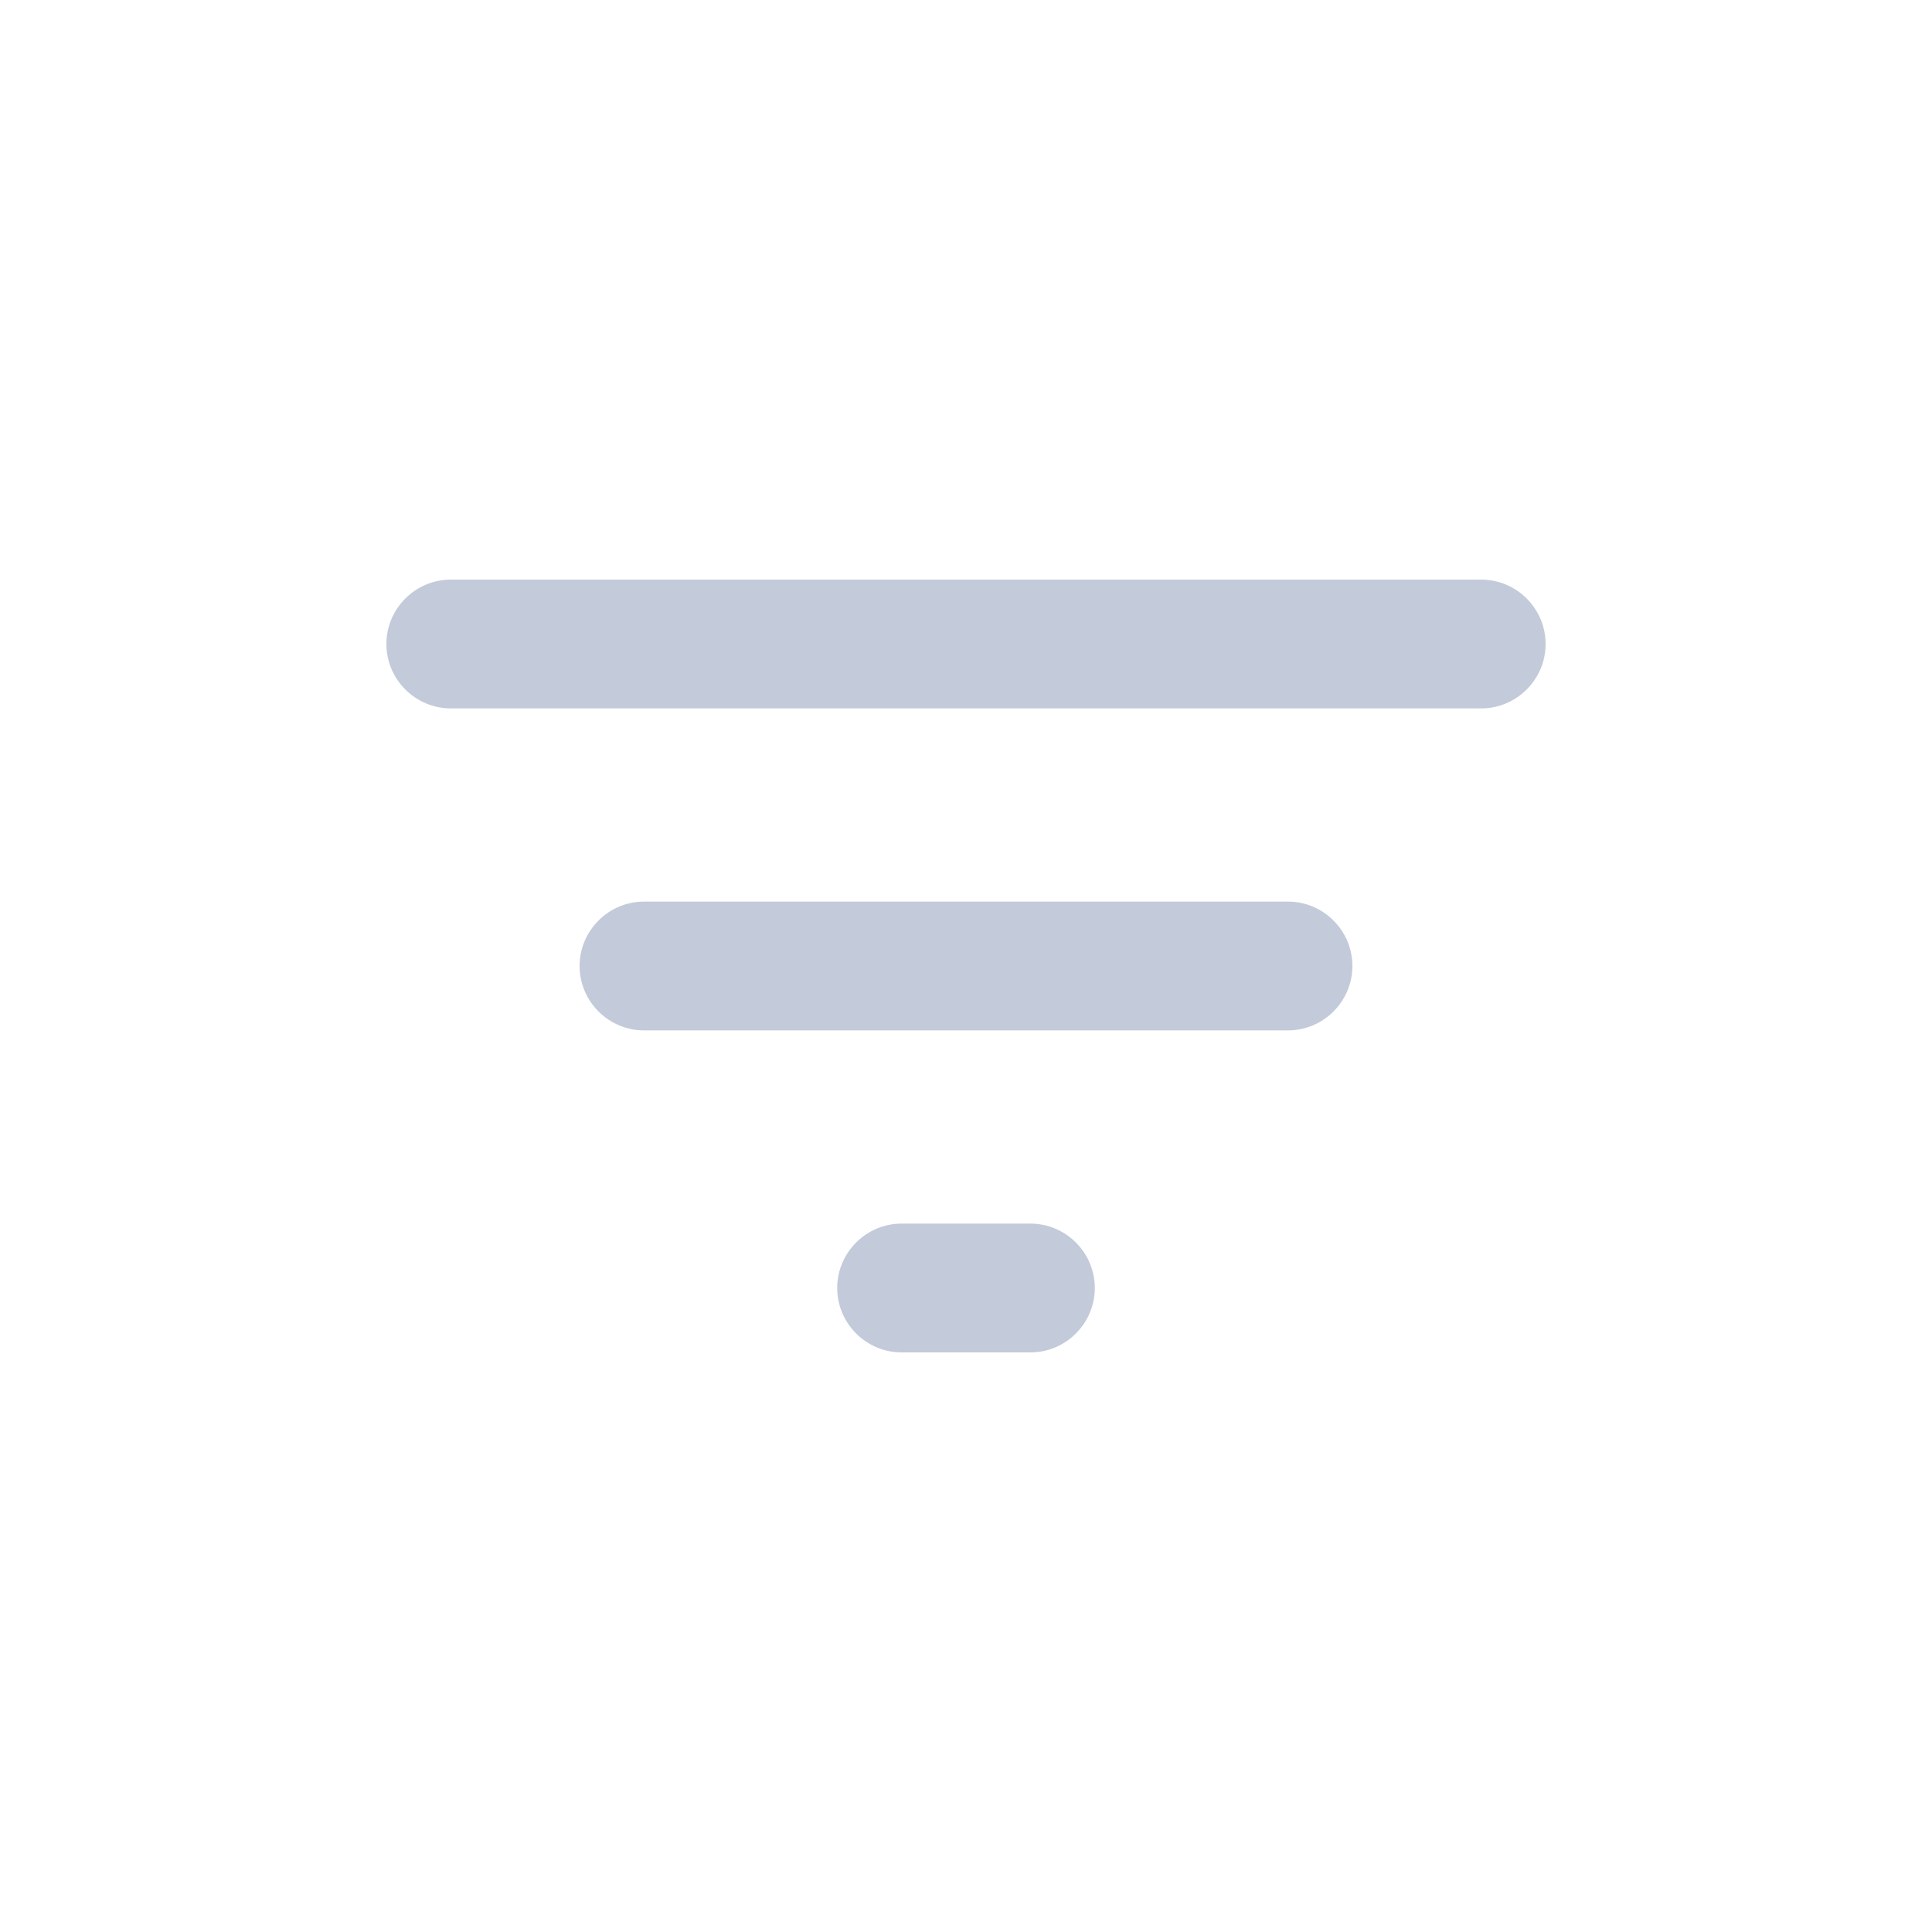
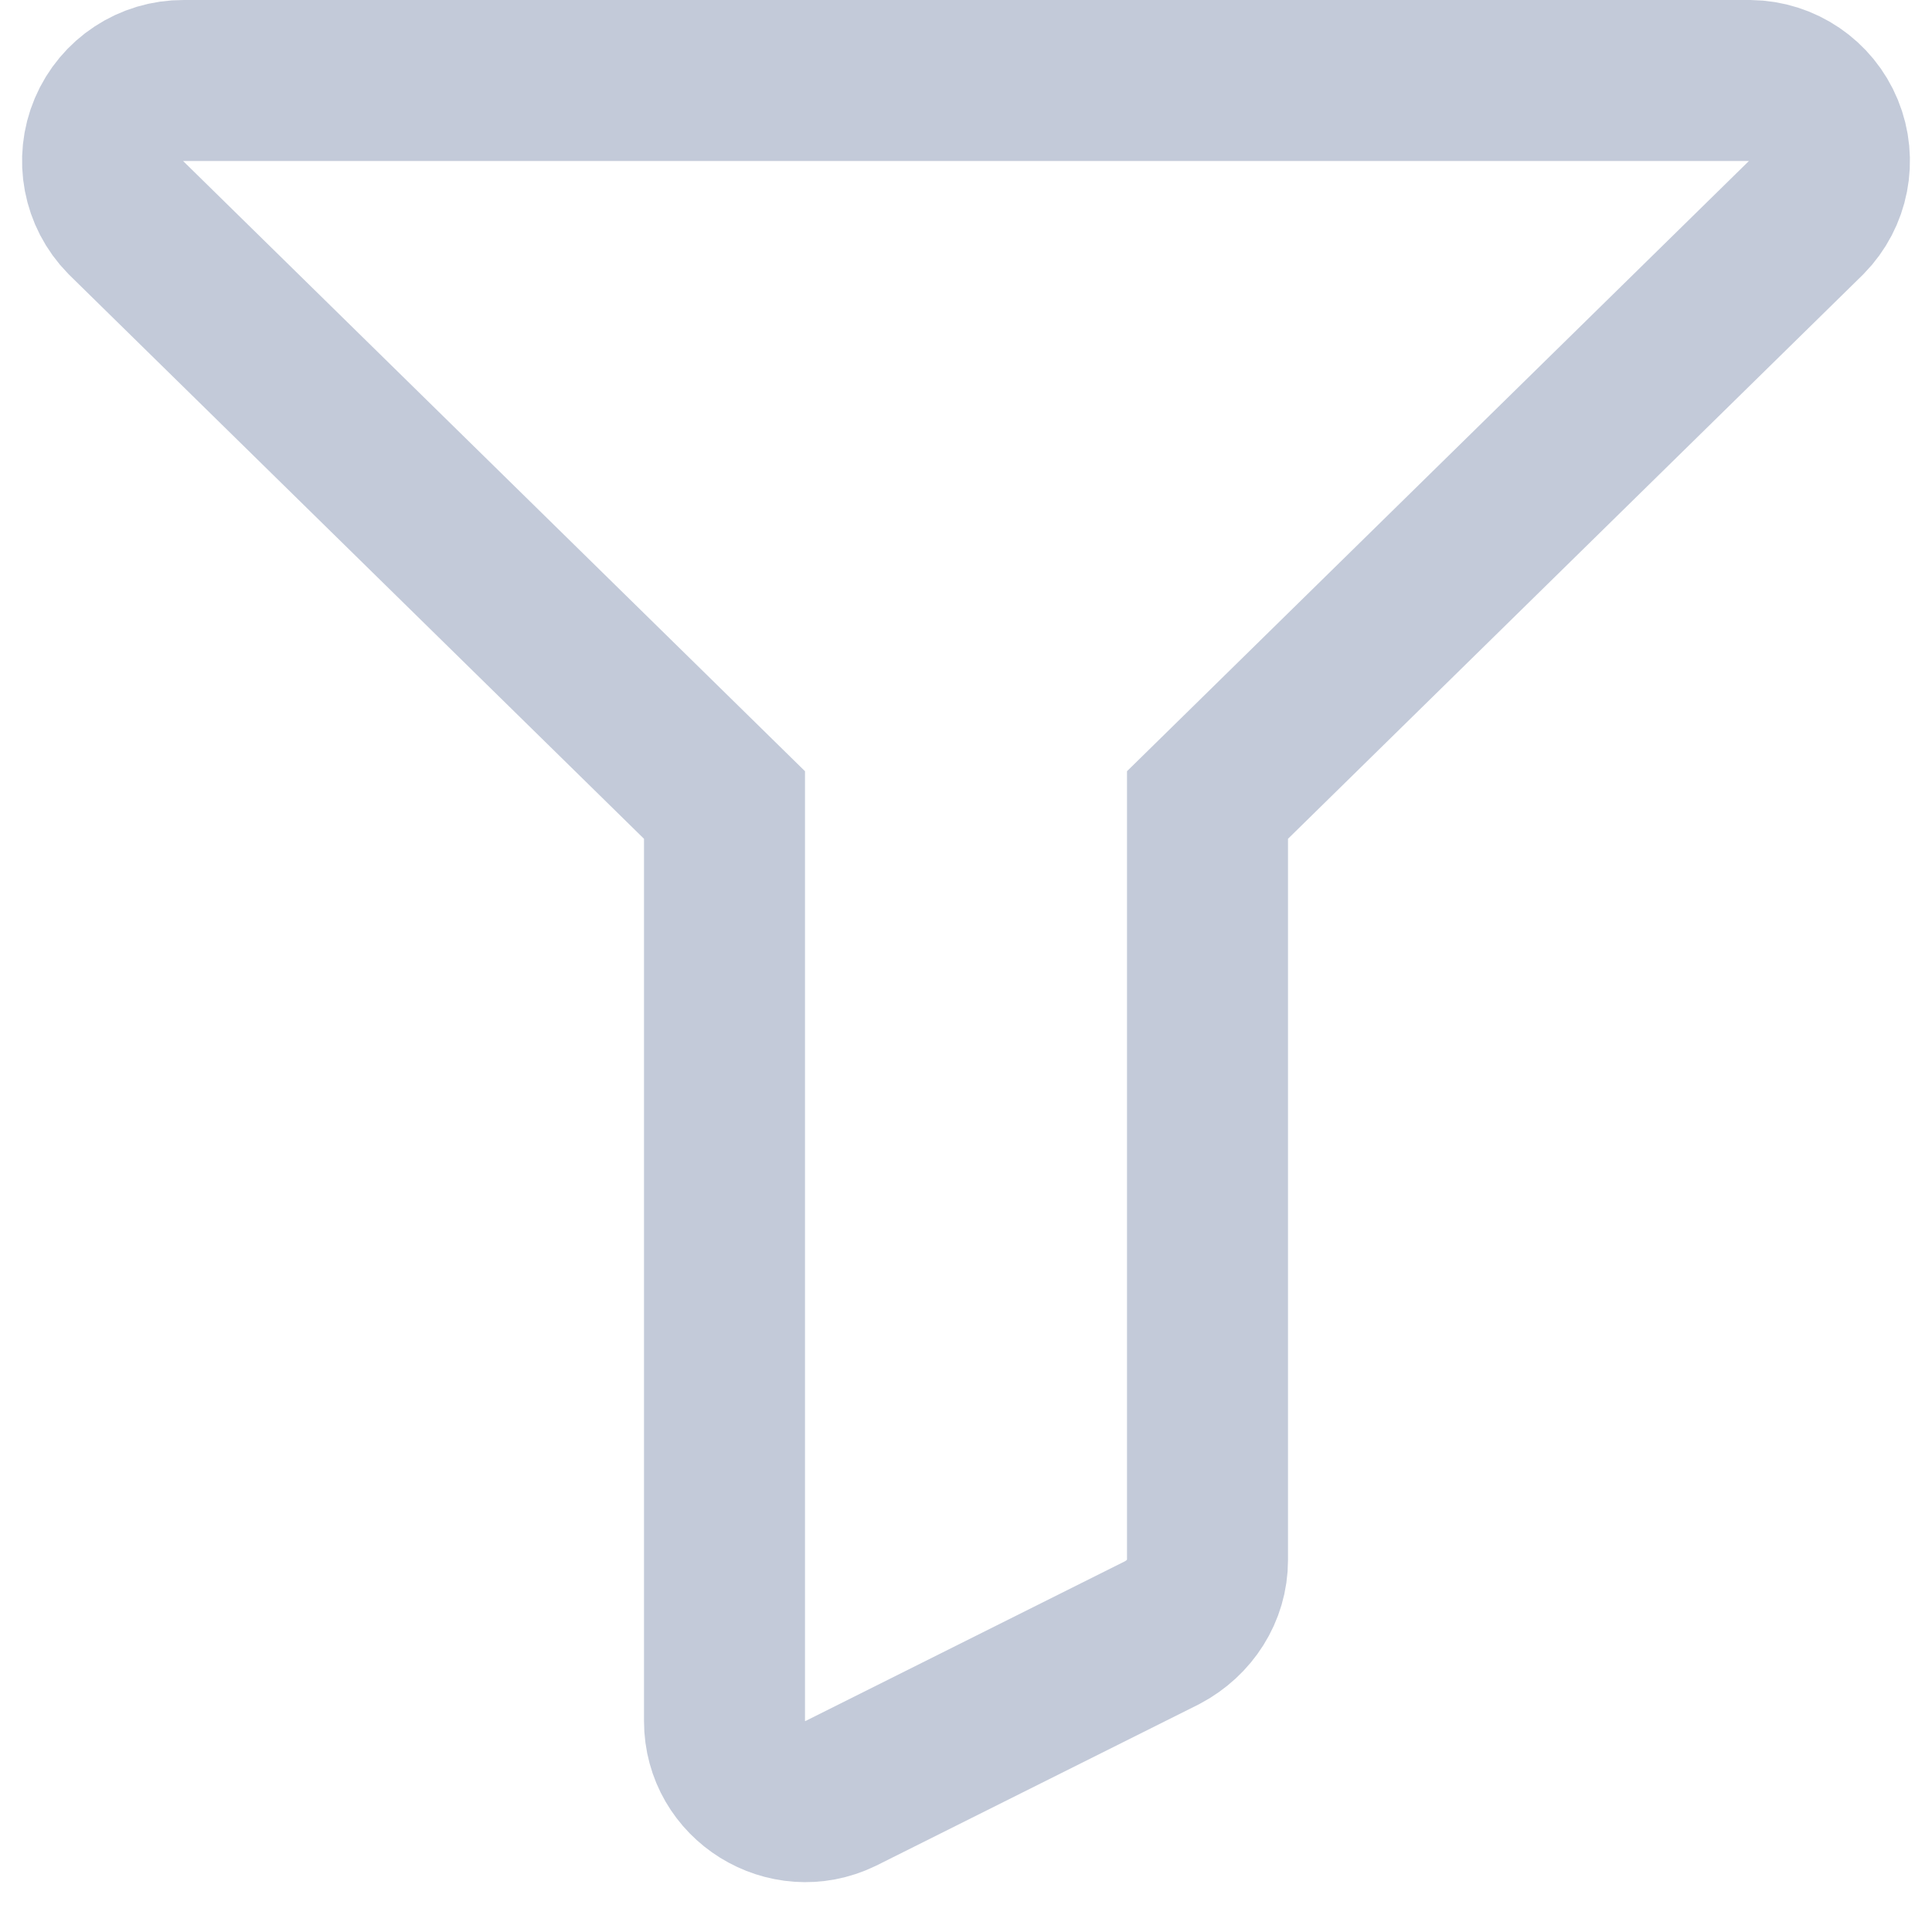
- <svg xmlns="http://www.w3.org/2000/svg" width="30" height="30" viewBox="0 0 30 30" fill="none">
-   <path fill-rule="evenodd" clip-rule="evenodd" d="M14 21H16C16.55 21 17 20.55 17 20C17 19.45 16.55 19 16 19H14C13.45 19 13 19.45 13 20C13 20.55 13.45 21 14 21ZM6 10C6 10.55 6.45 11 7 11H23C23.55 11 24 10.55 24 10C24 9.45 23.55 9 23 9H7C6.45 9 6 9.45 6 10ZM10 16H20C20.55 16 21 15.55 21 15C21 14.45 20.55 14 20 14H10C9.45 14 9 14.45 9 15C9 15.55 9.45 16 10 16Z" fill="#C3CAD9" />
+ <svg xmlns="http://www.w3.org/2000/svg" width="20" height="20" focusable="false" viewBox="0 0 12 12">
+   <path fill="none" stroke="#C3CAD9" d="M.78 1.35L4.5 5v5.69c0 .37.39.61.72.45l2-1c.17-.09.28-.26.28-.45V5l3.72-3.65a.5.5 0 00-.35-.85H1.14a.5.5 0 00-.36.85z" />
</svg>
